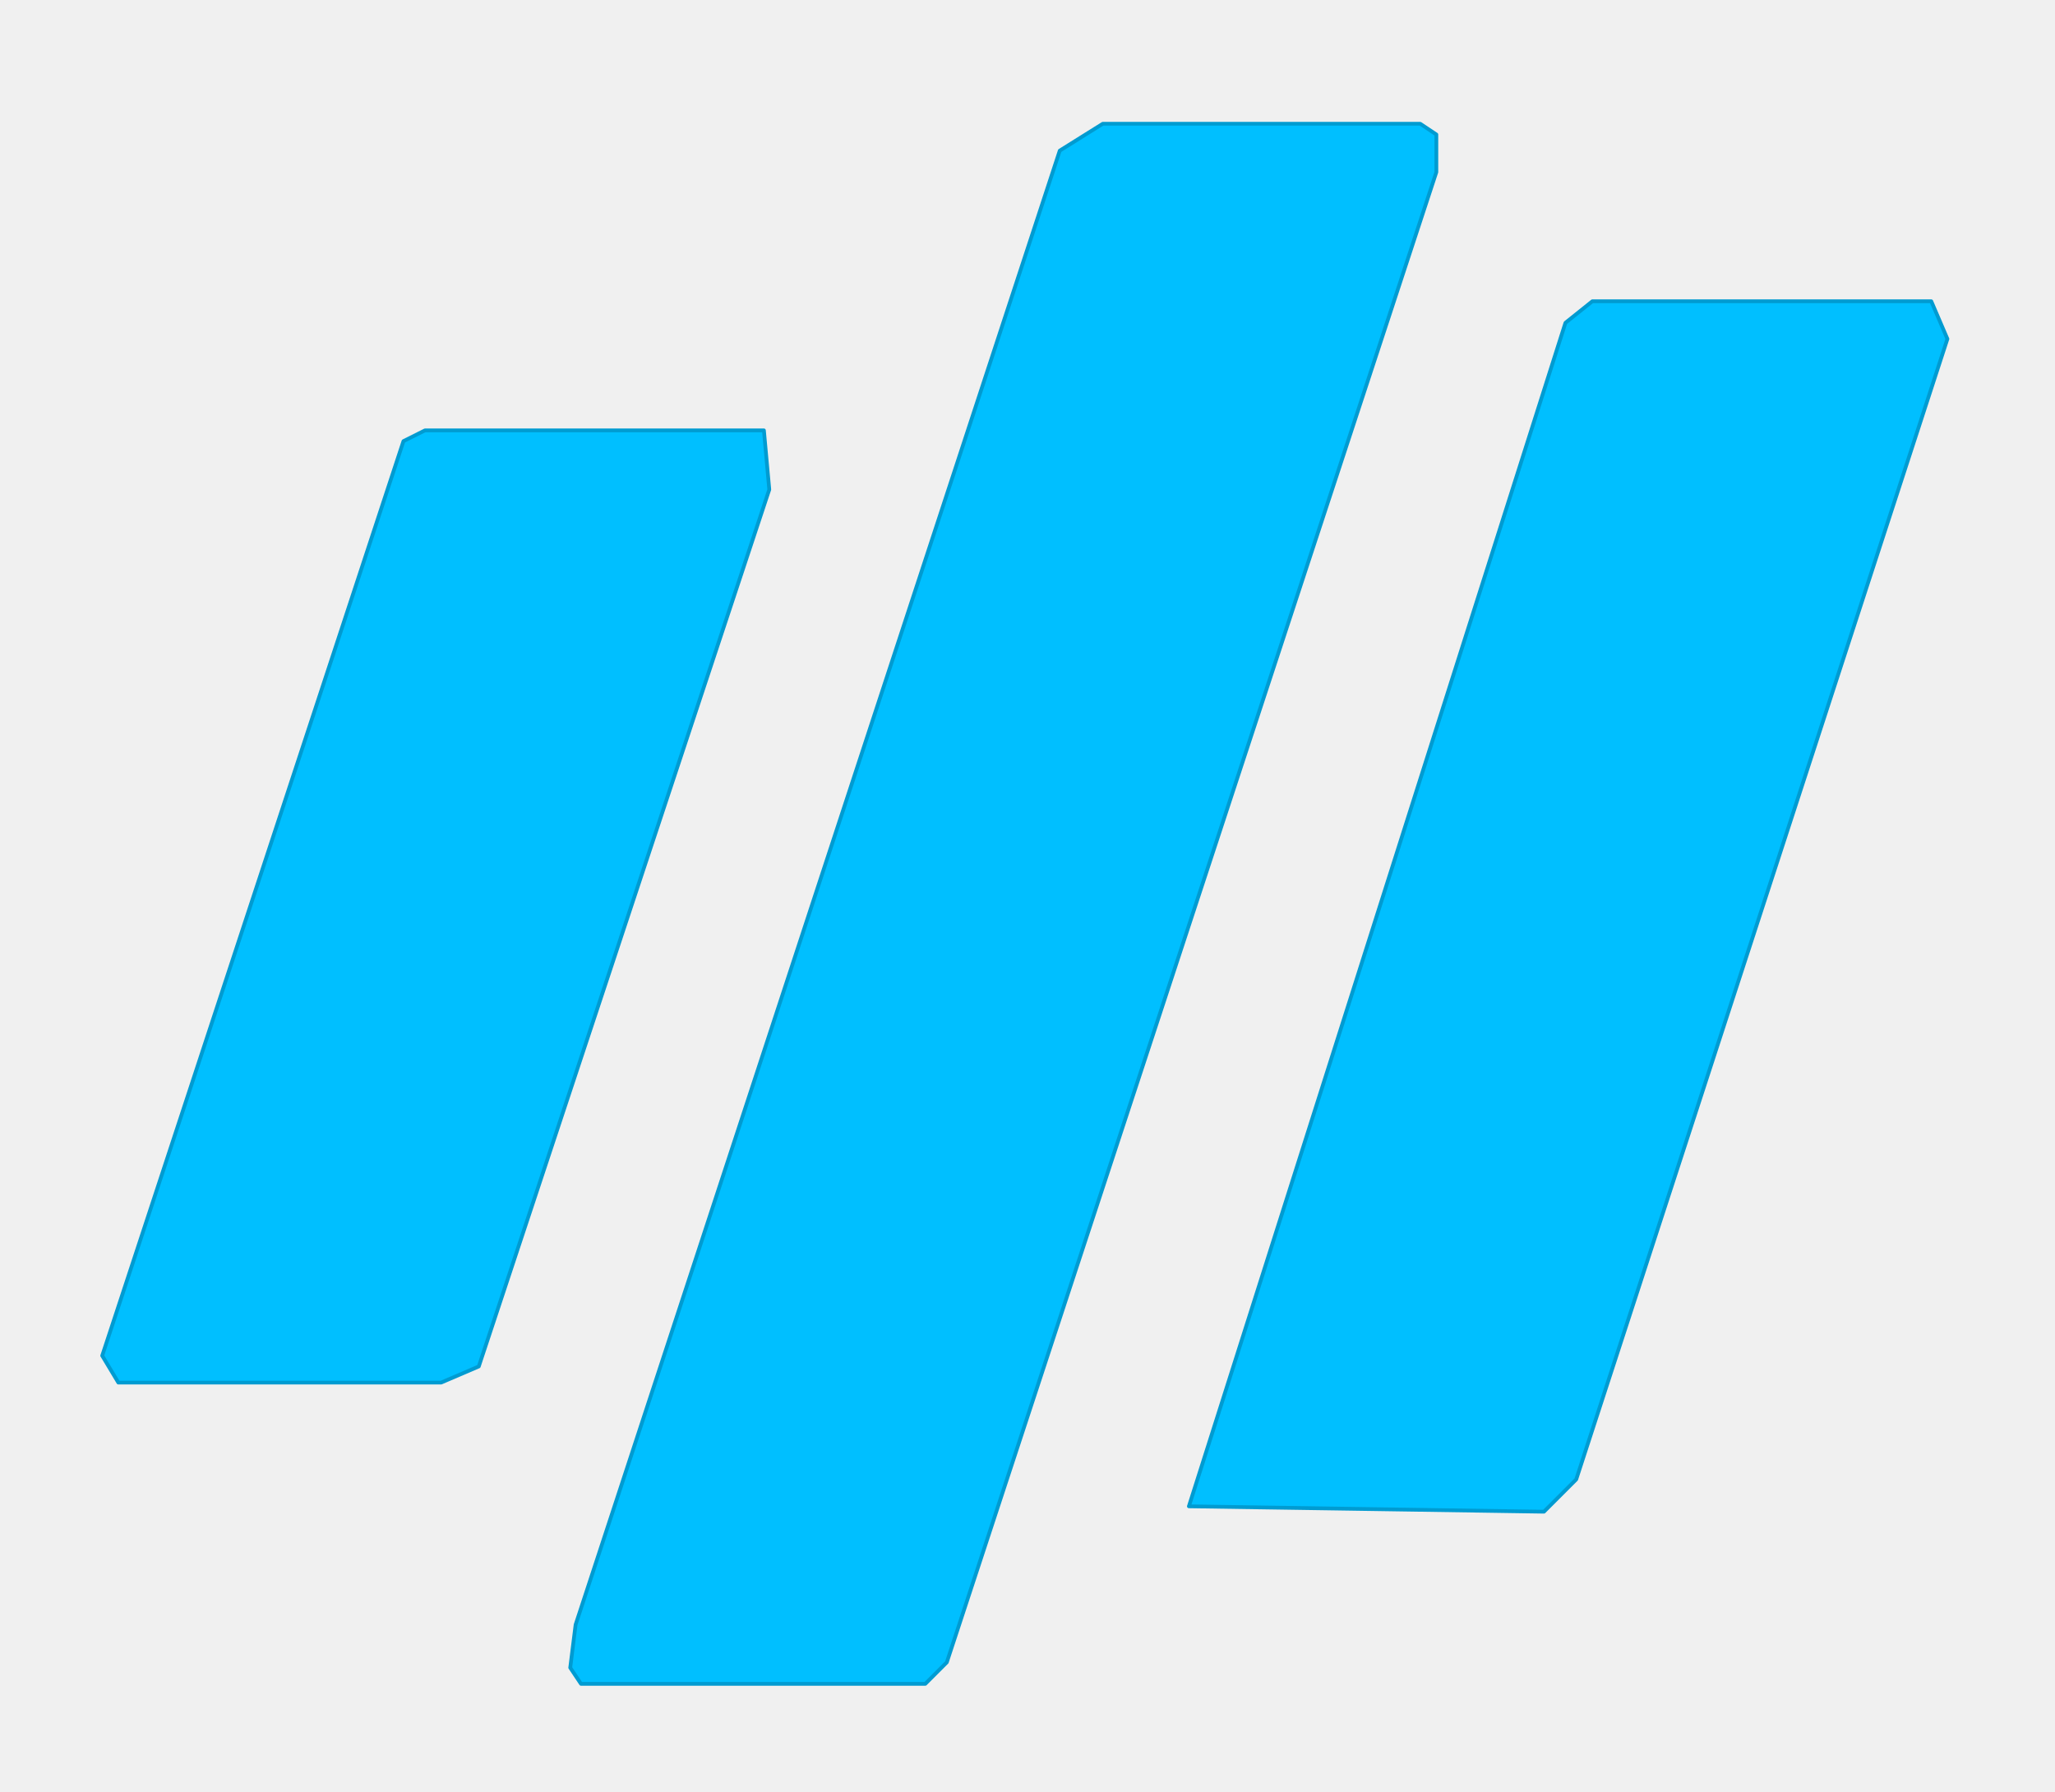
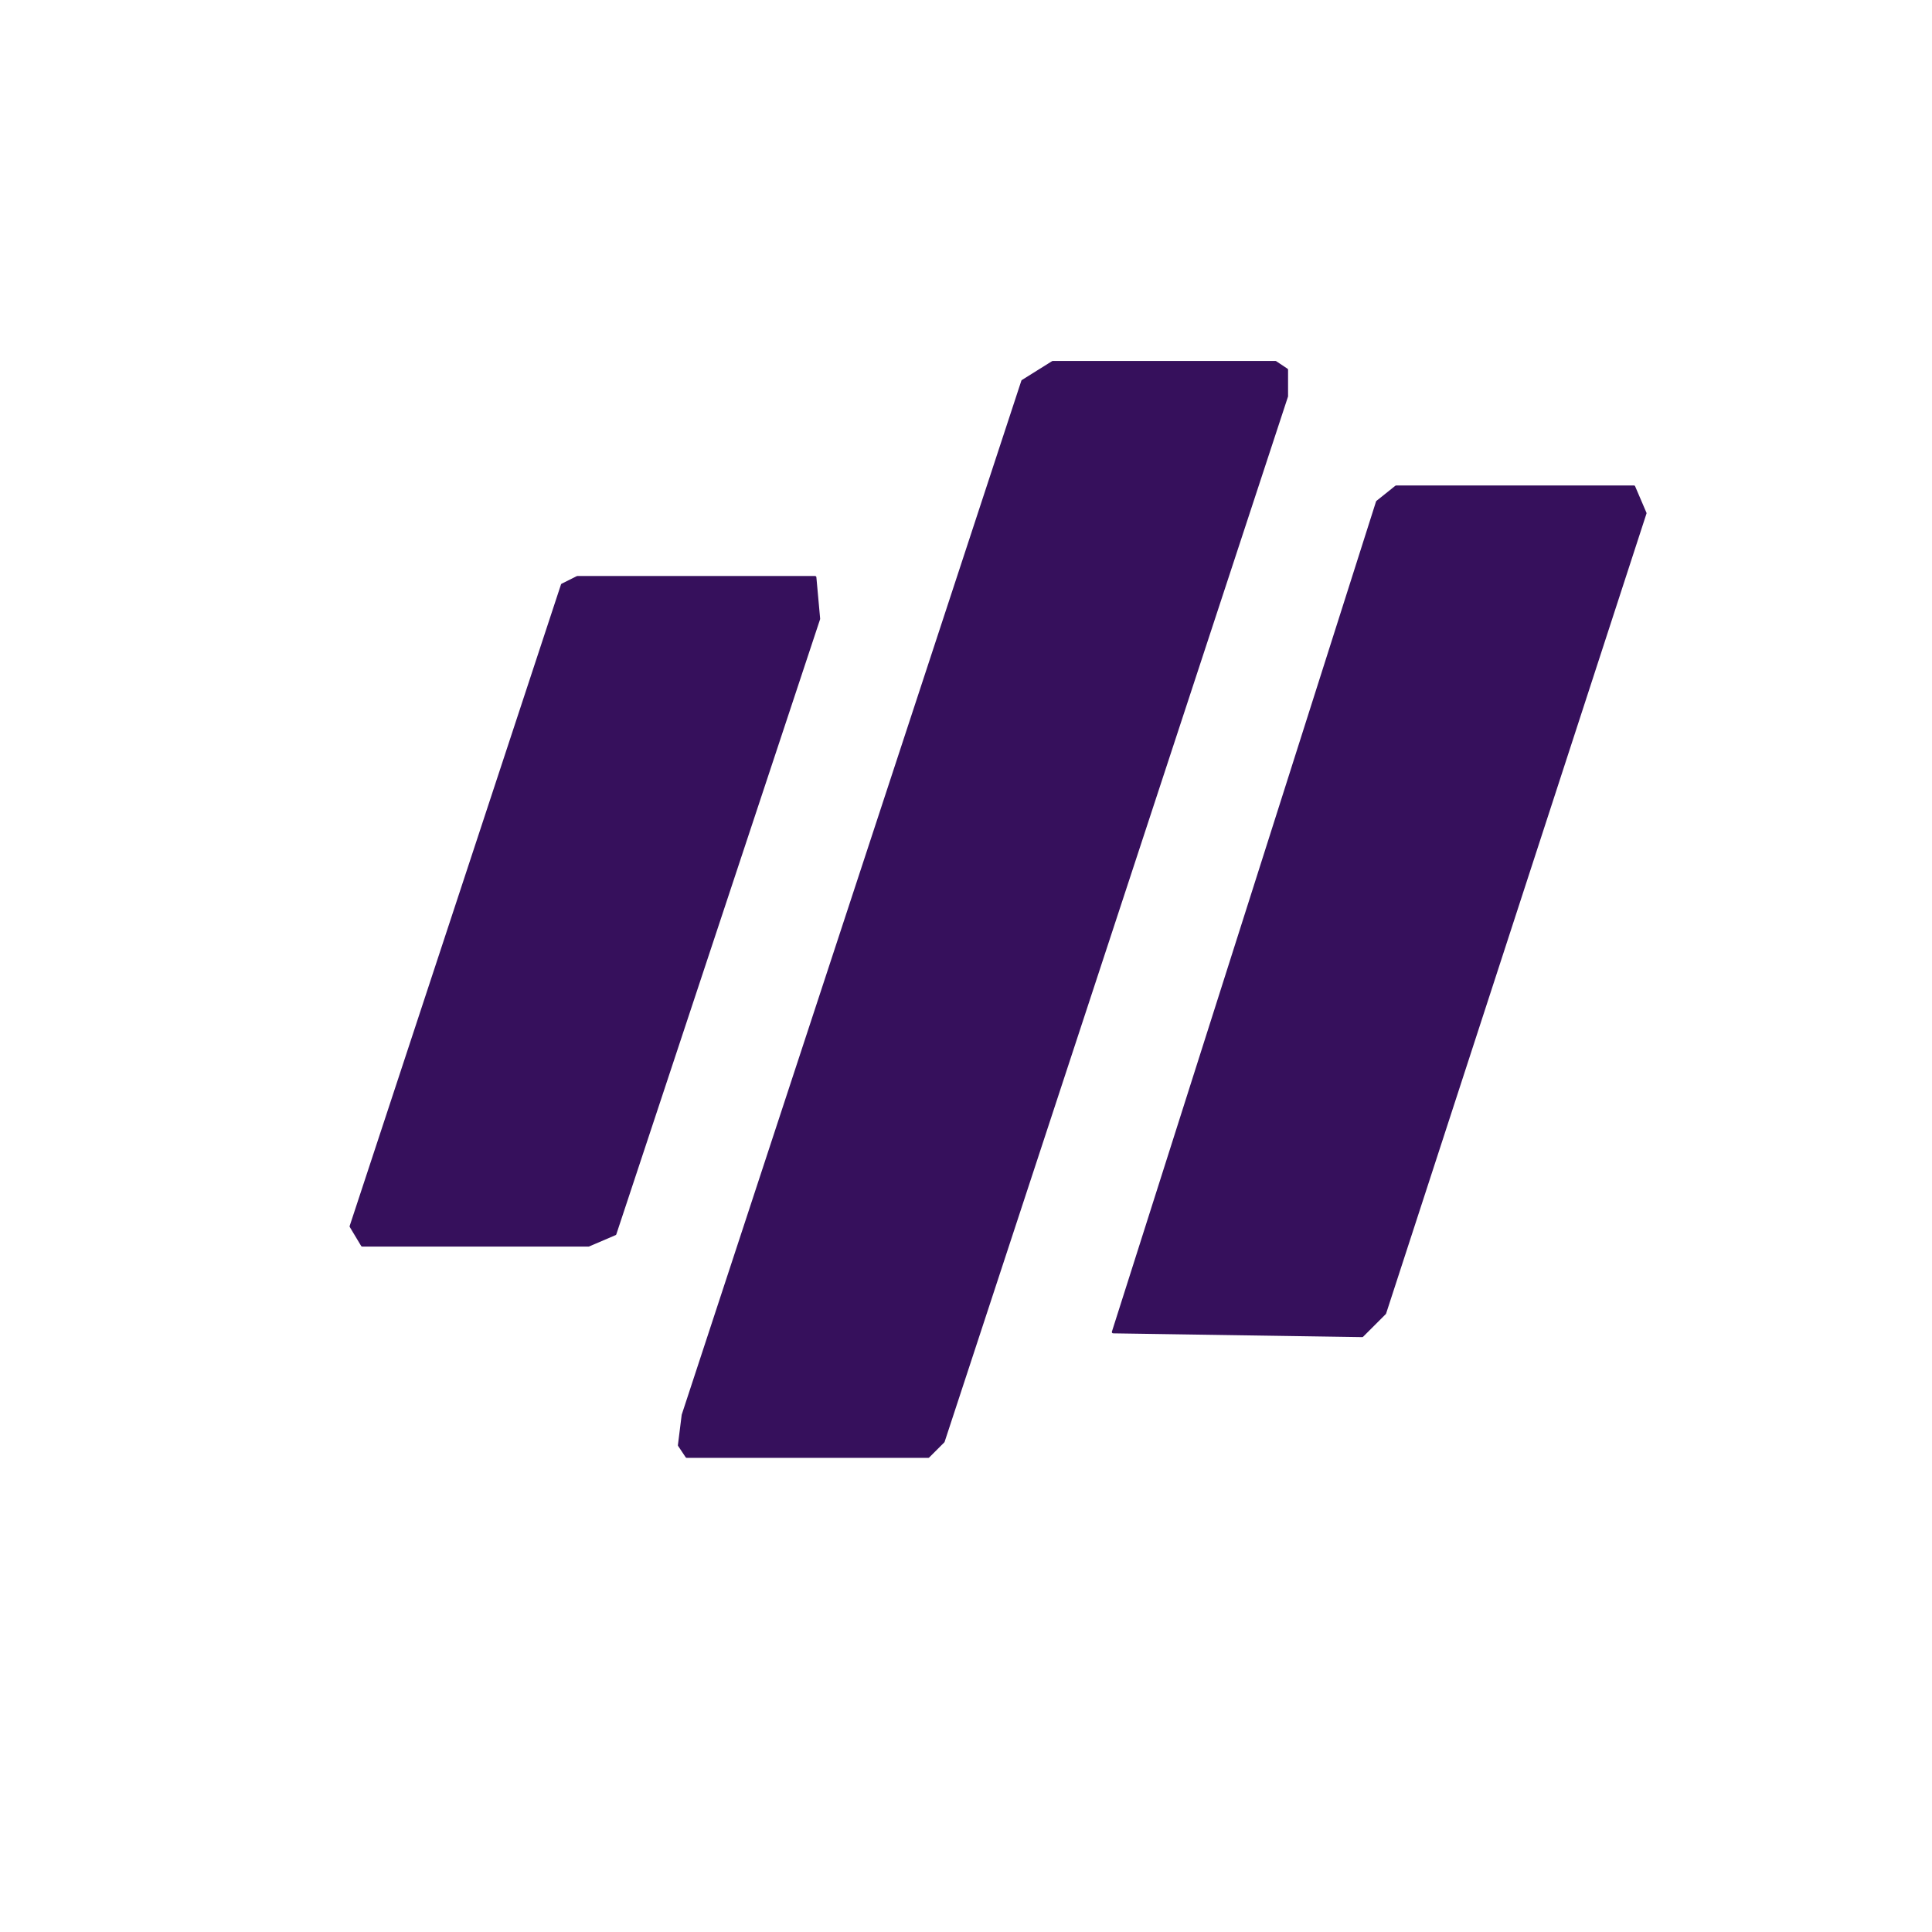
- <svg xmlns="http://www.w3.org/2000/svg" viewBox="74 73 382 333" role="img" aria-label="AltaPure Labs">
-   <g fill="#00BFFF" stroke="#009BD1" stroke-width="0.7" stroke-linejoin="round">
+ <svg xmlns="http://www.w3.org/2000/svg" viewBox="0 0 512 512" role="img" aria-label="AltaPure Labs">
+   <rect width="512" height="512" fill="#fff" />
+   <g fill="#36105c" stroke="#36105c" stroke-width="0.7" stroke-linejoin="round">
    <path d="M216 153 L153 153 L149 155 L93 325 L96 330 L156 330 L163 327 L217 164 Z" />
    <path d="M338 96 L279 96 L271 101 L181 375 L180 383 L182 386 L246 386 L250 382 L341 105 L341 98 Z" />
    <path d="M433 129 L370 129 L365 133 L295 353 L361 354 L367 348 L436 136 Z" />
  </g>
</svg>
